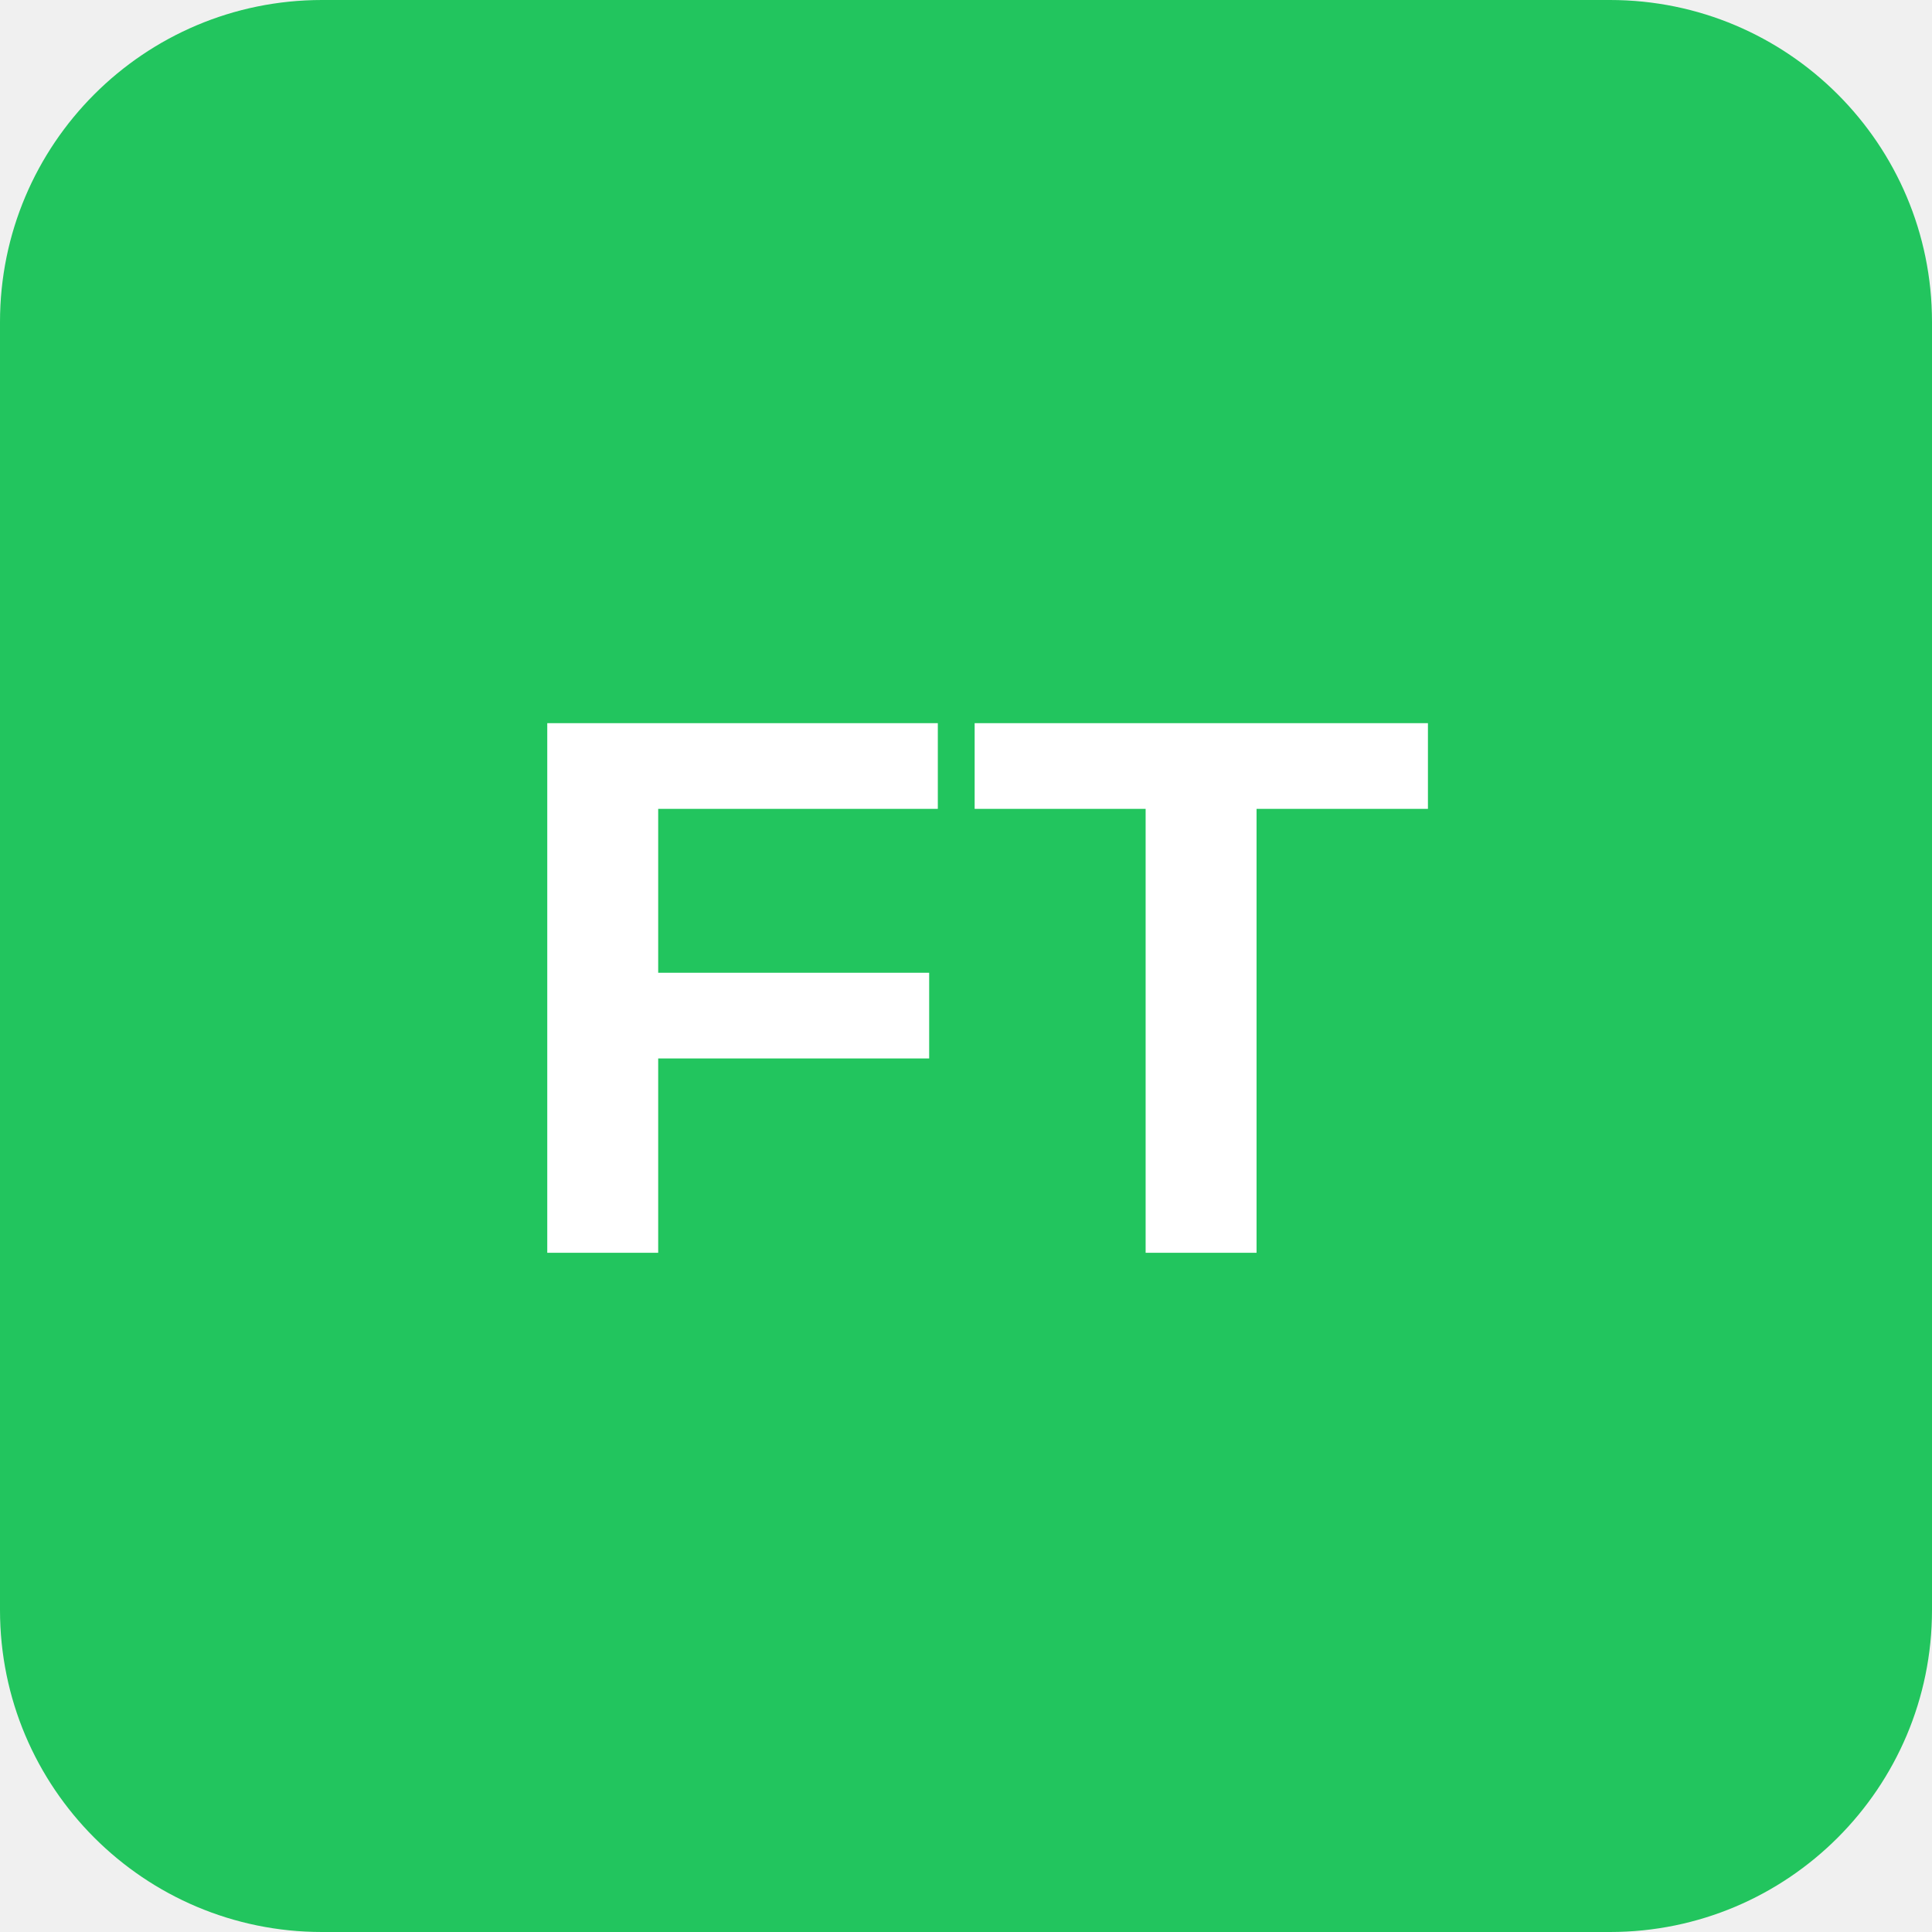
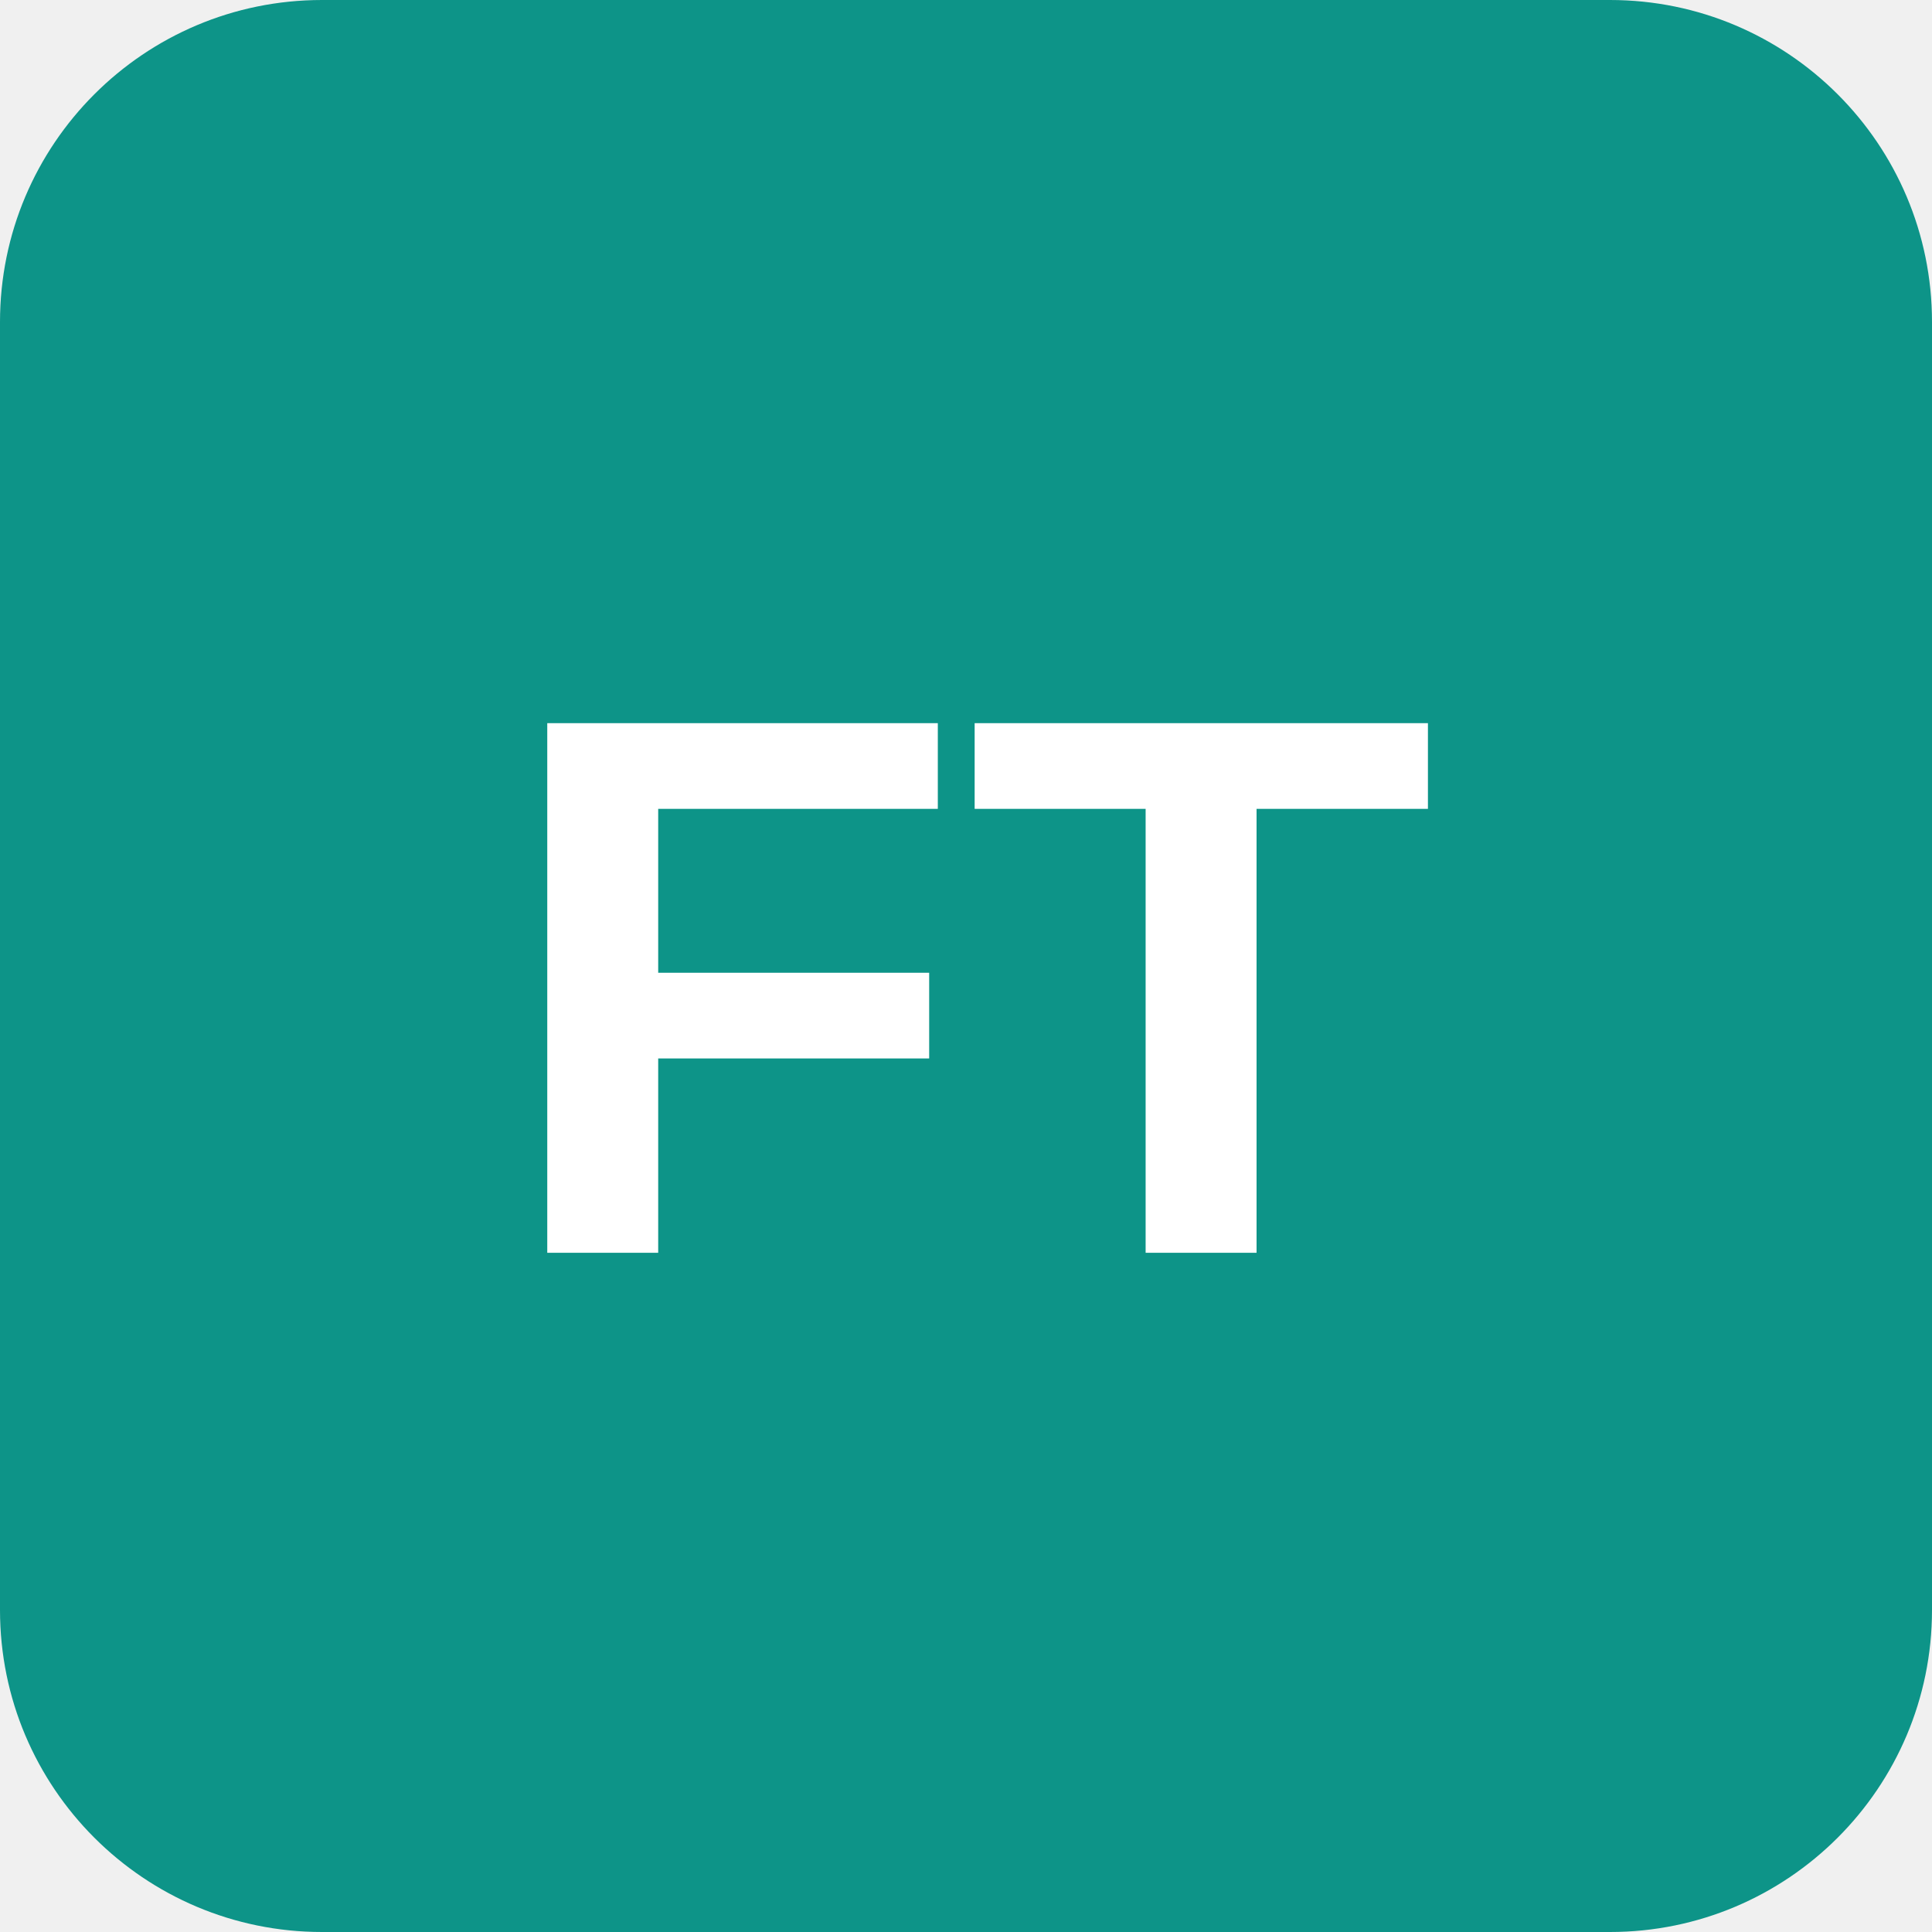
<svg xmlns="http://www.w3.org/2000/svg" width="384" height="384" viewBox="0 0 384 384">
-   <rect width="384" height="384" rx="64" fill="#22c55e" />
+   <rect width="384" height="384" rx="64" fill="#0d9488" />
  <text x="192" y="249" font-family="Arial" font-size="153" font-weight="bold" fill="white" text-anchor="middle">FT</text>
</svg>
